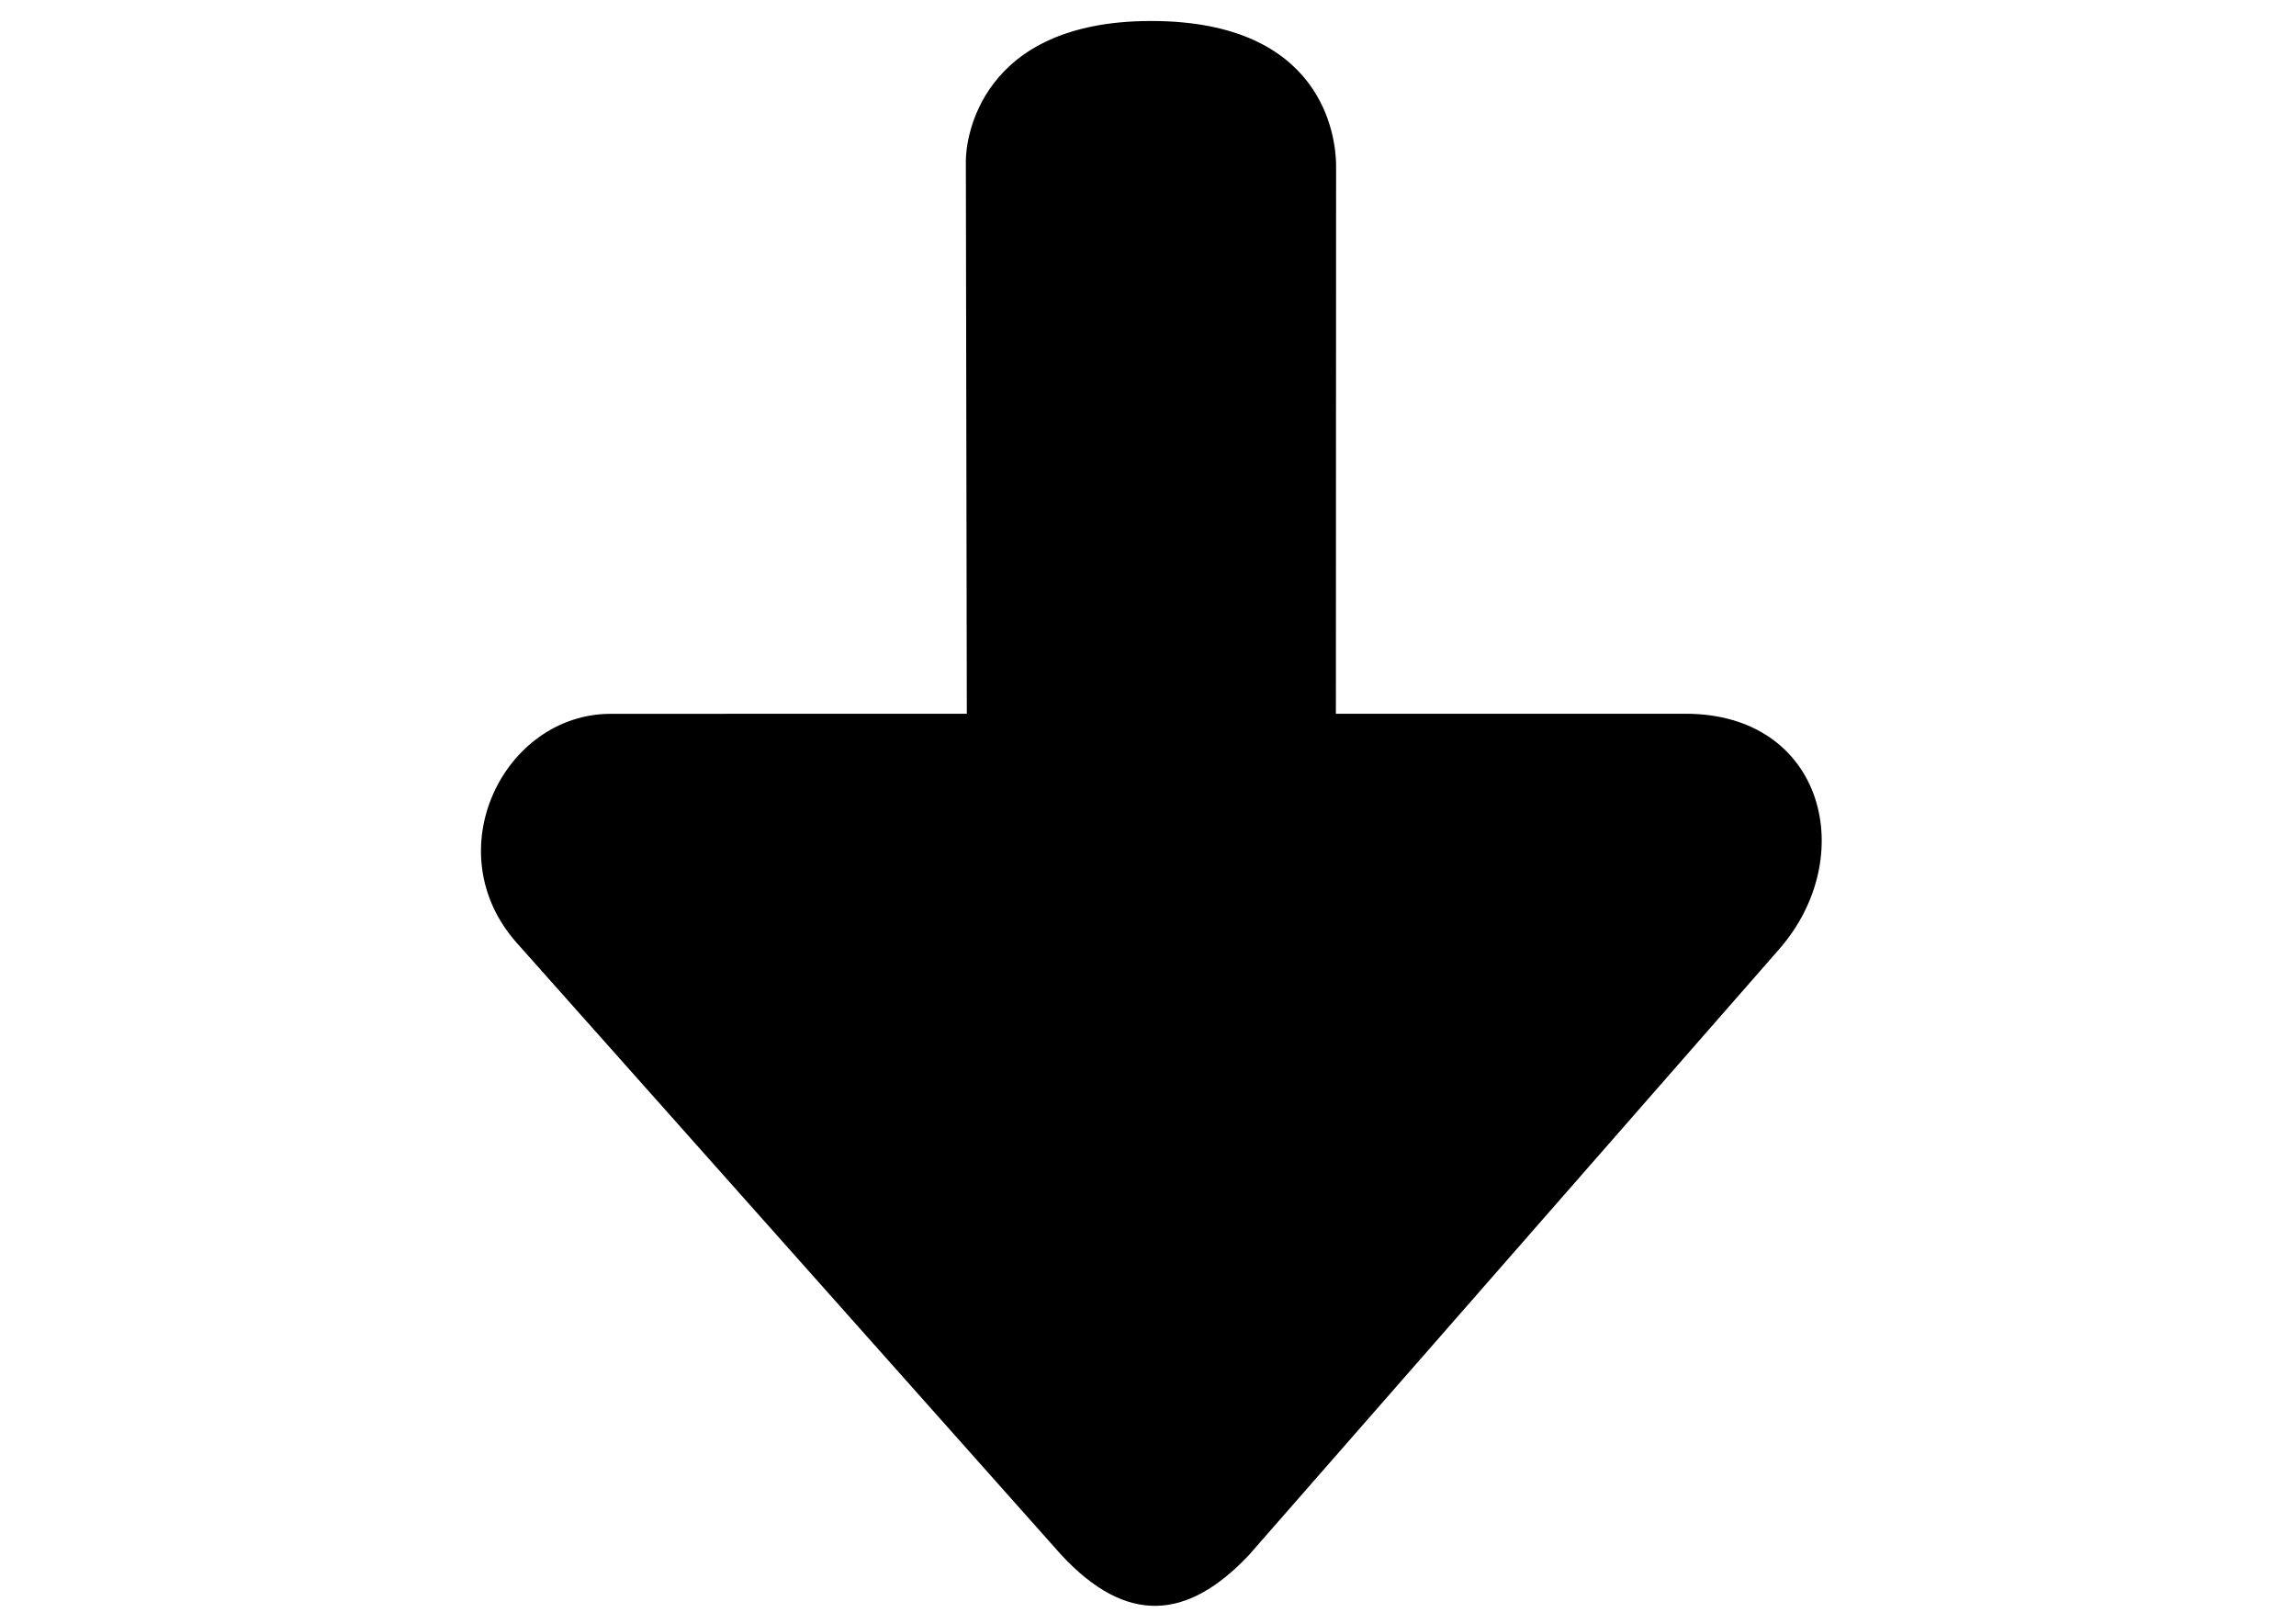
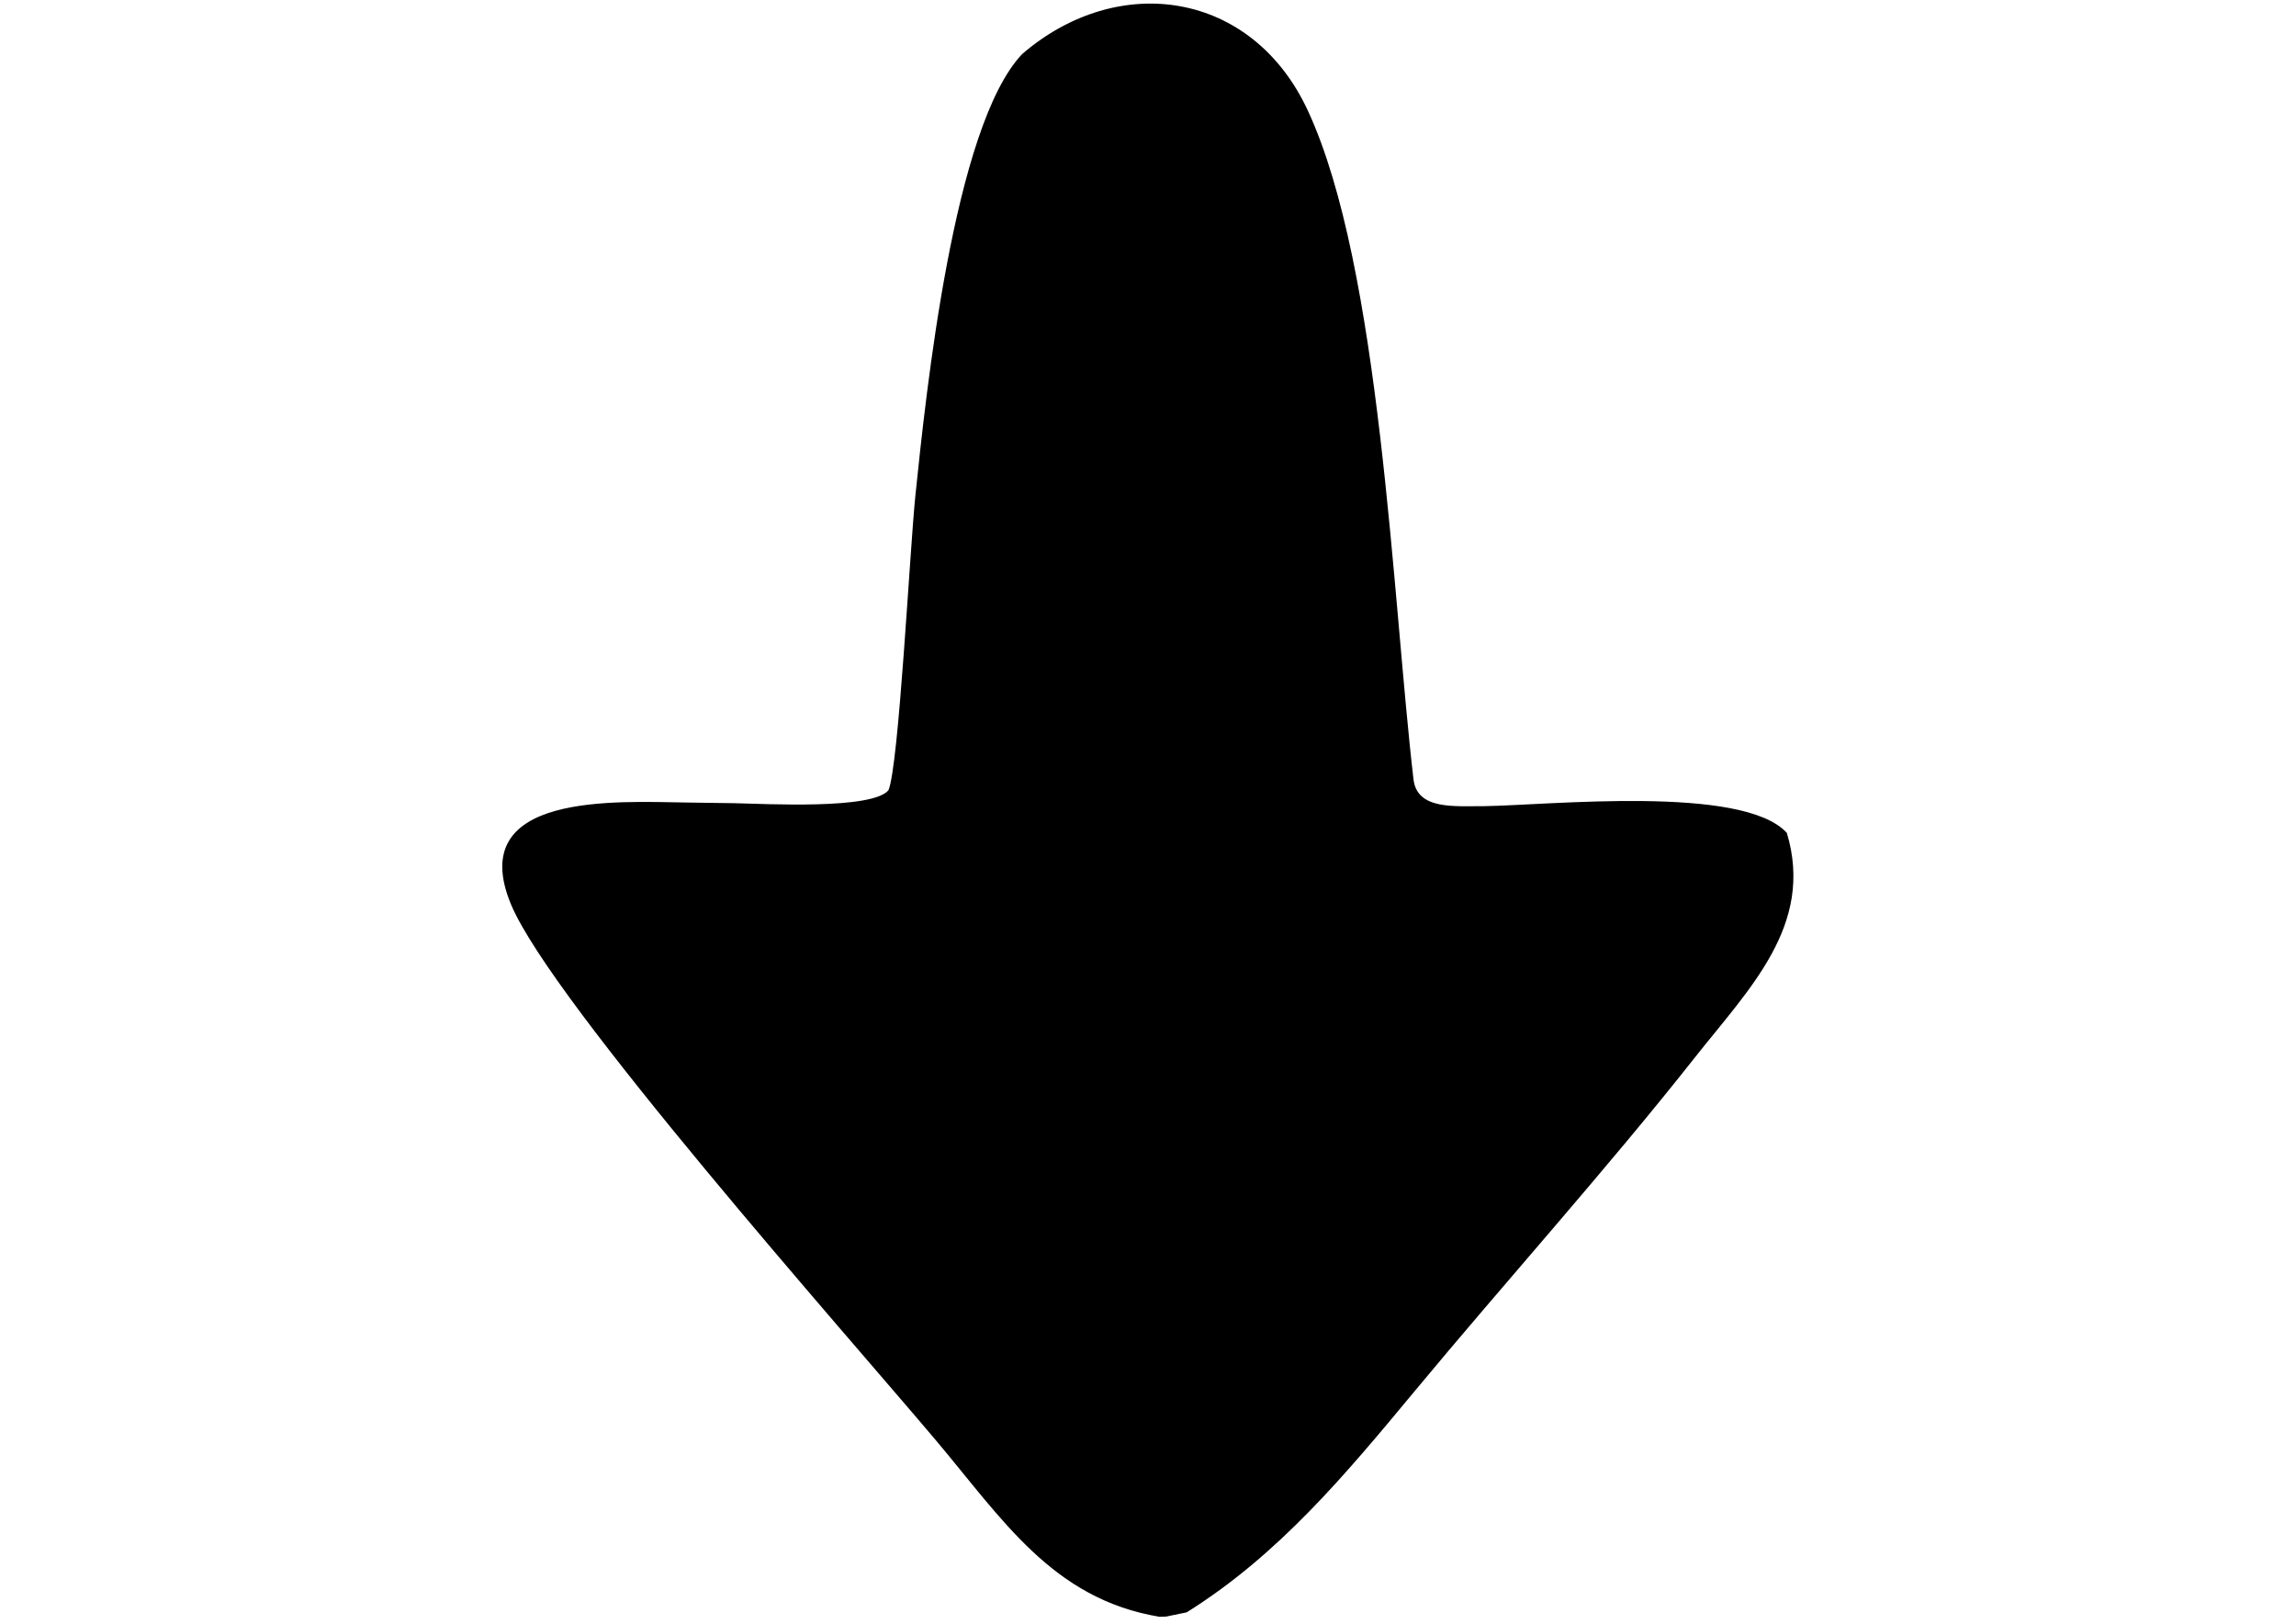
- <svg xmlns="http://www.w3.org/2000/svg" width="297mm" height="210mm" version="1.1" style="shape-rendering:geometricPrecision; text-rendering:geometricPrecision; image-rendering:optimizeQuality; fill-rule:evenodd; clip-rule:evenodd" viewBox="9571.217 3105.166 9023.249 10661.624" focusable="false" aria-hidden="true" role="presentation">
-   <defs>
-     <style type="text/css">
-    
-     .fil0 {fill:black}
-    
-   </style>
-   </defs>
-   <g id="Camada_x0020_1" />
-   <g id="Camada_x0020_1_0" />
-   <g id="Camada_x0020_1_0_1">
-     <path class="fil0" d="M10554.28 7792.36l2338.69 -0.54 -6.35 -3632.94c0,-135.43 87.08,-915.86 1216.66,-915.86 1129.57,0 1212.21,759.48 1214.85,942.66l-1.37 3606.18 2296.61 -0.04c908.9,0 1145.36,939.59 614.42,1546.15l-3483.41 3979.52c-404.53,427.43 -801.42,457.93 -1228.81,0l-3577.62 -4020.23c-535.13,-601.29 -85.82,-1504.71 616.33,-1504.9z" />
+ <svg xmlns="http://www.w3.org/2000/svg" width="297mm" height="210mm" version="1.1" shape-rendering="geometricPrecision" text-rendering="geometricPrecision" image-rendering="optimizeQuality" fill-rule="evenodd" clip-rule="evenodd" viewBox="6575.645 182.657 16548.71 20634.686">
+   <g id="Camada_x0020_1">
+     <path fill="black" stroke="black" stroke-width="20" stroke-miterlimit="22.926" d="M18215.12 10092.58c51.3,397.84 538.14,342.24 901.04,345.25 830.8,-11.88 3285.49,-272.95 3844.98,334.49 348.09,1166.49 -476.6,1966.82 -1172.86,2849.35 -1114.59,1412.67 -2401.07,2841.52 -3564.72,4243.69 -869.54,1047.7 -1719.36,2069.07 -2885.76,2798.31l-258.58 53.1 -83.32 2.5c-1355.51,-226.29 -1989.37,-1238.28 -2841.86,-2248.2 -1128.53,-1336.92 -4871.18,-5553.93 -5390.47,-6796.86 -592.63,-1418.43 1335.98,-1294.83 2240.72,-1282.43l587.72 8.09c390.95,7.83 1765.23,86.25 1967.94,-169.83 132.73,-301.78 271.82,-3056.45 343.78,-3751.76 133.16,-1287.26 485.81,-4691.28 1355.43,-5603.08 1218.66,-1046.67 2909.78,-800.07 3613.44,717.1 926.69,1998.15 1072.42,6188.55 1342.52,8500.28z" />
  </g>
</svg>
